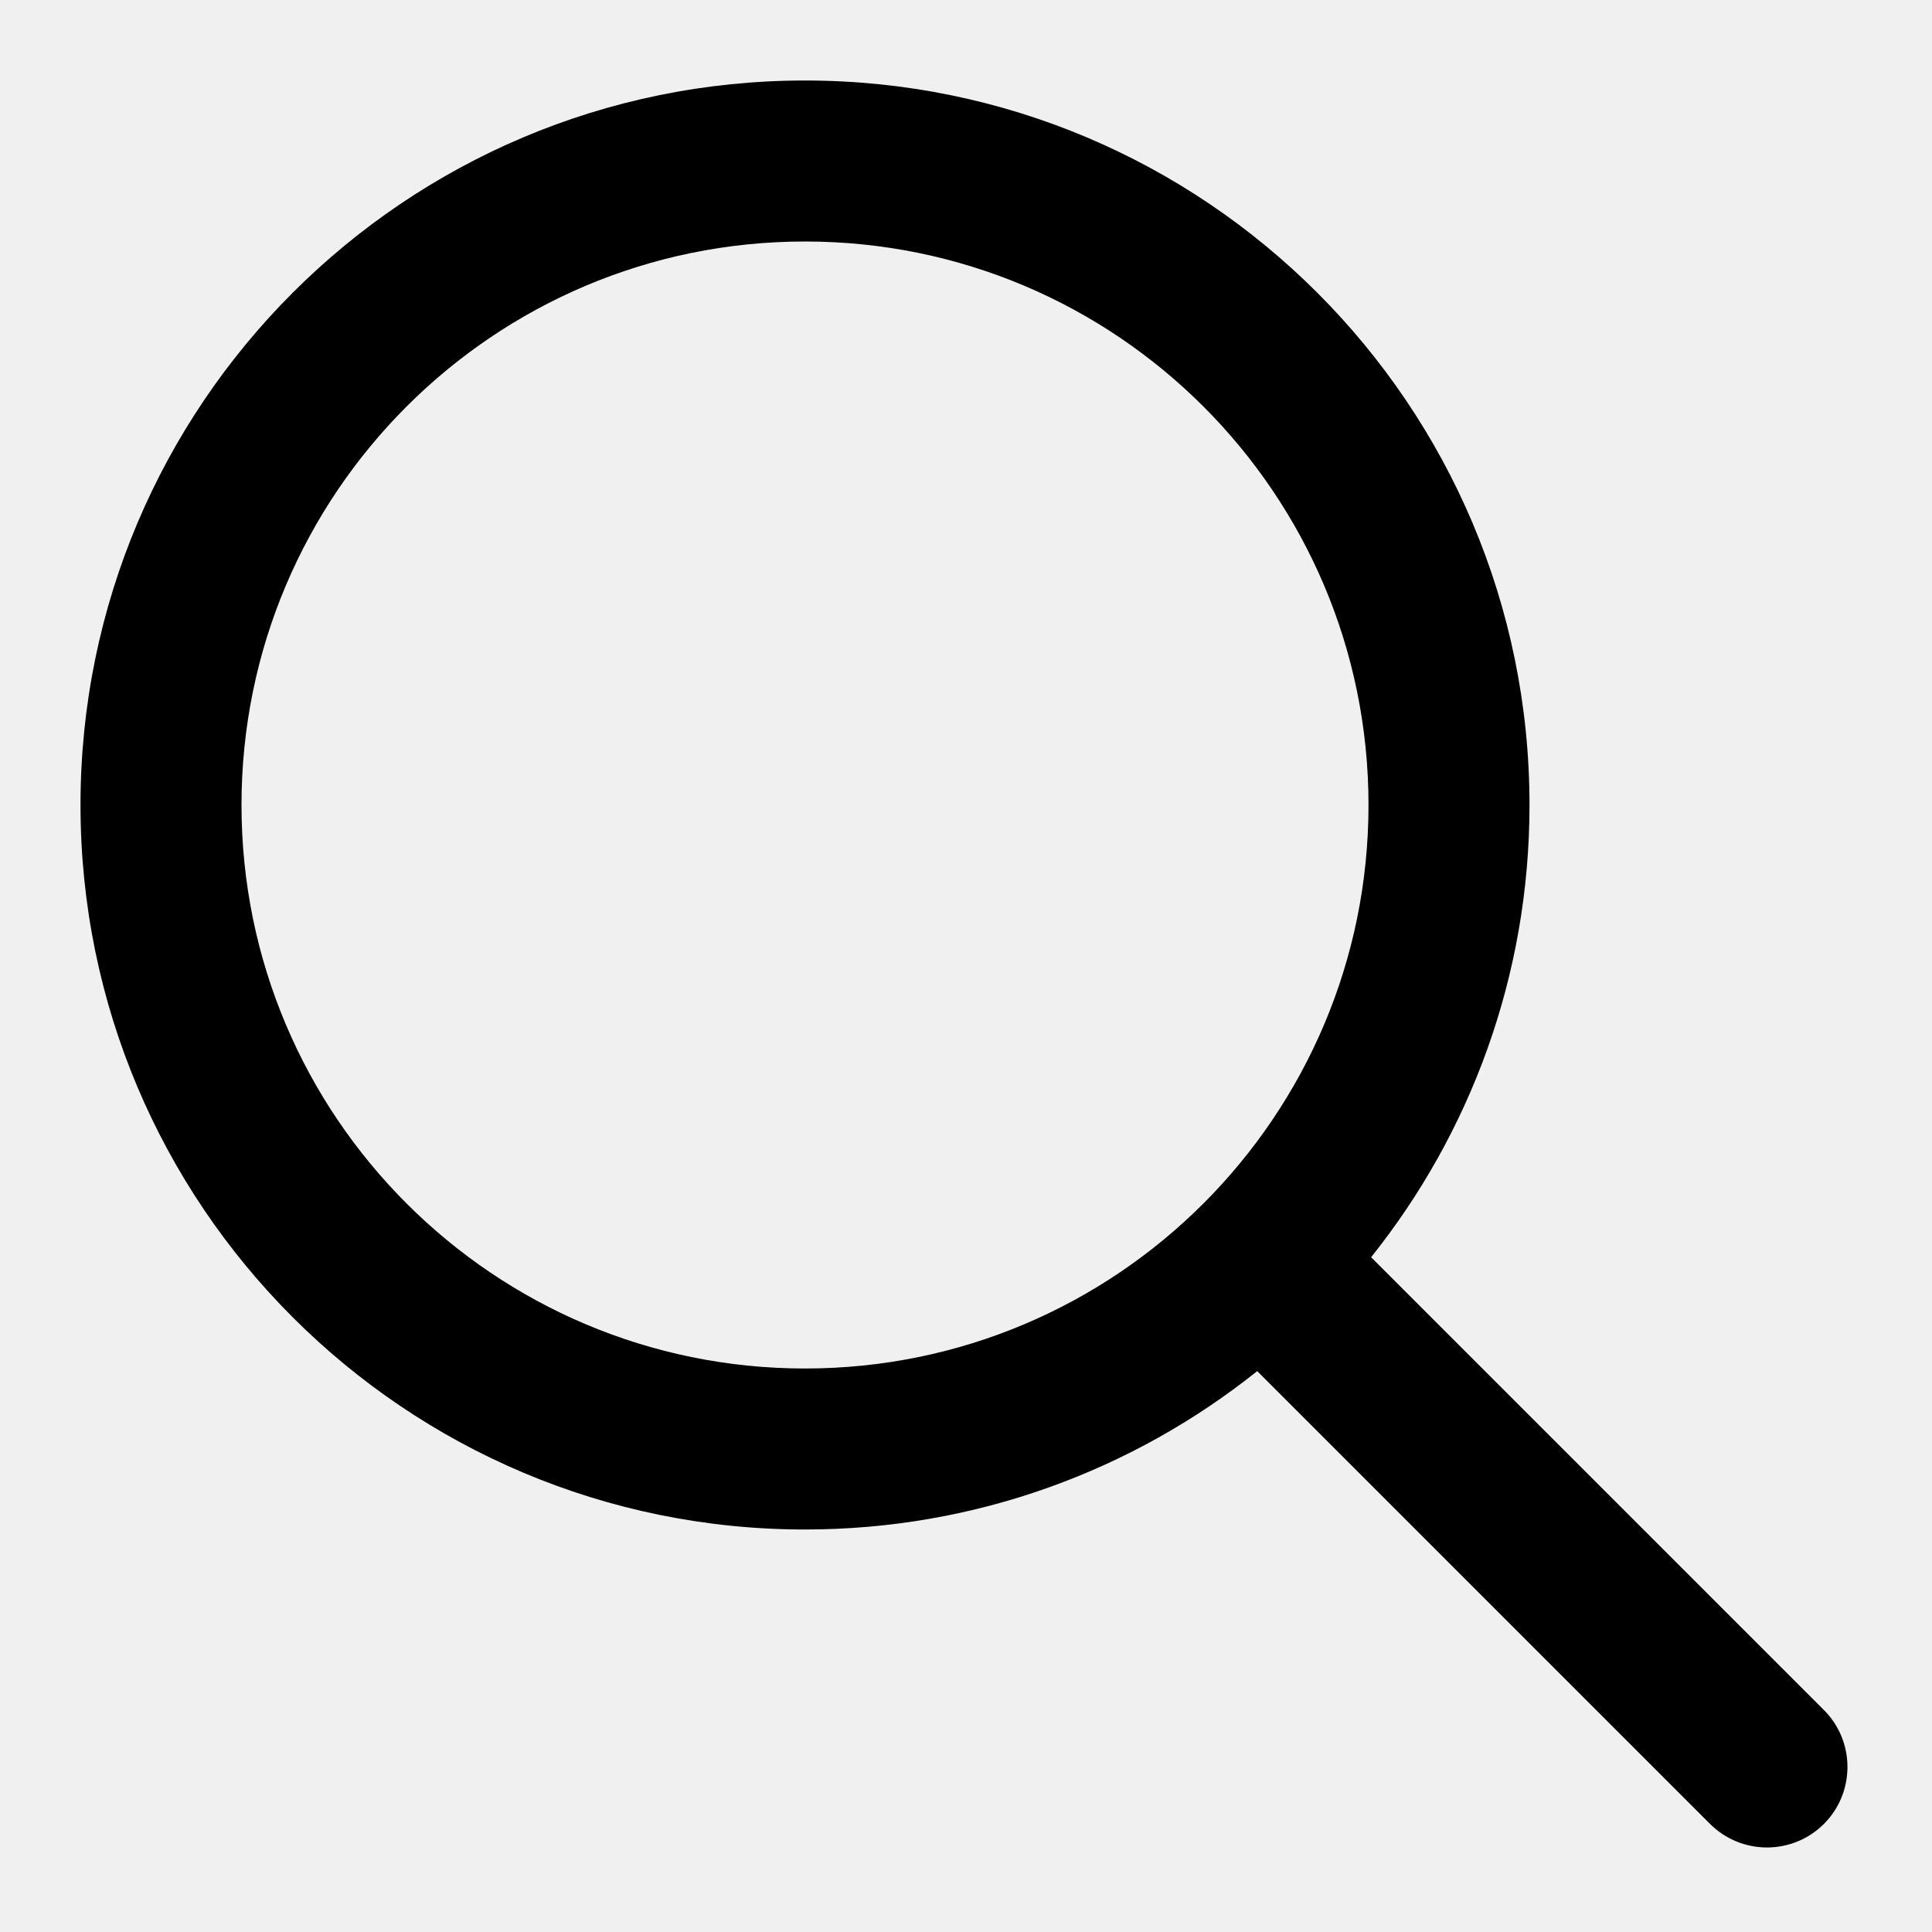
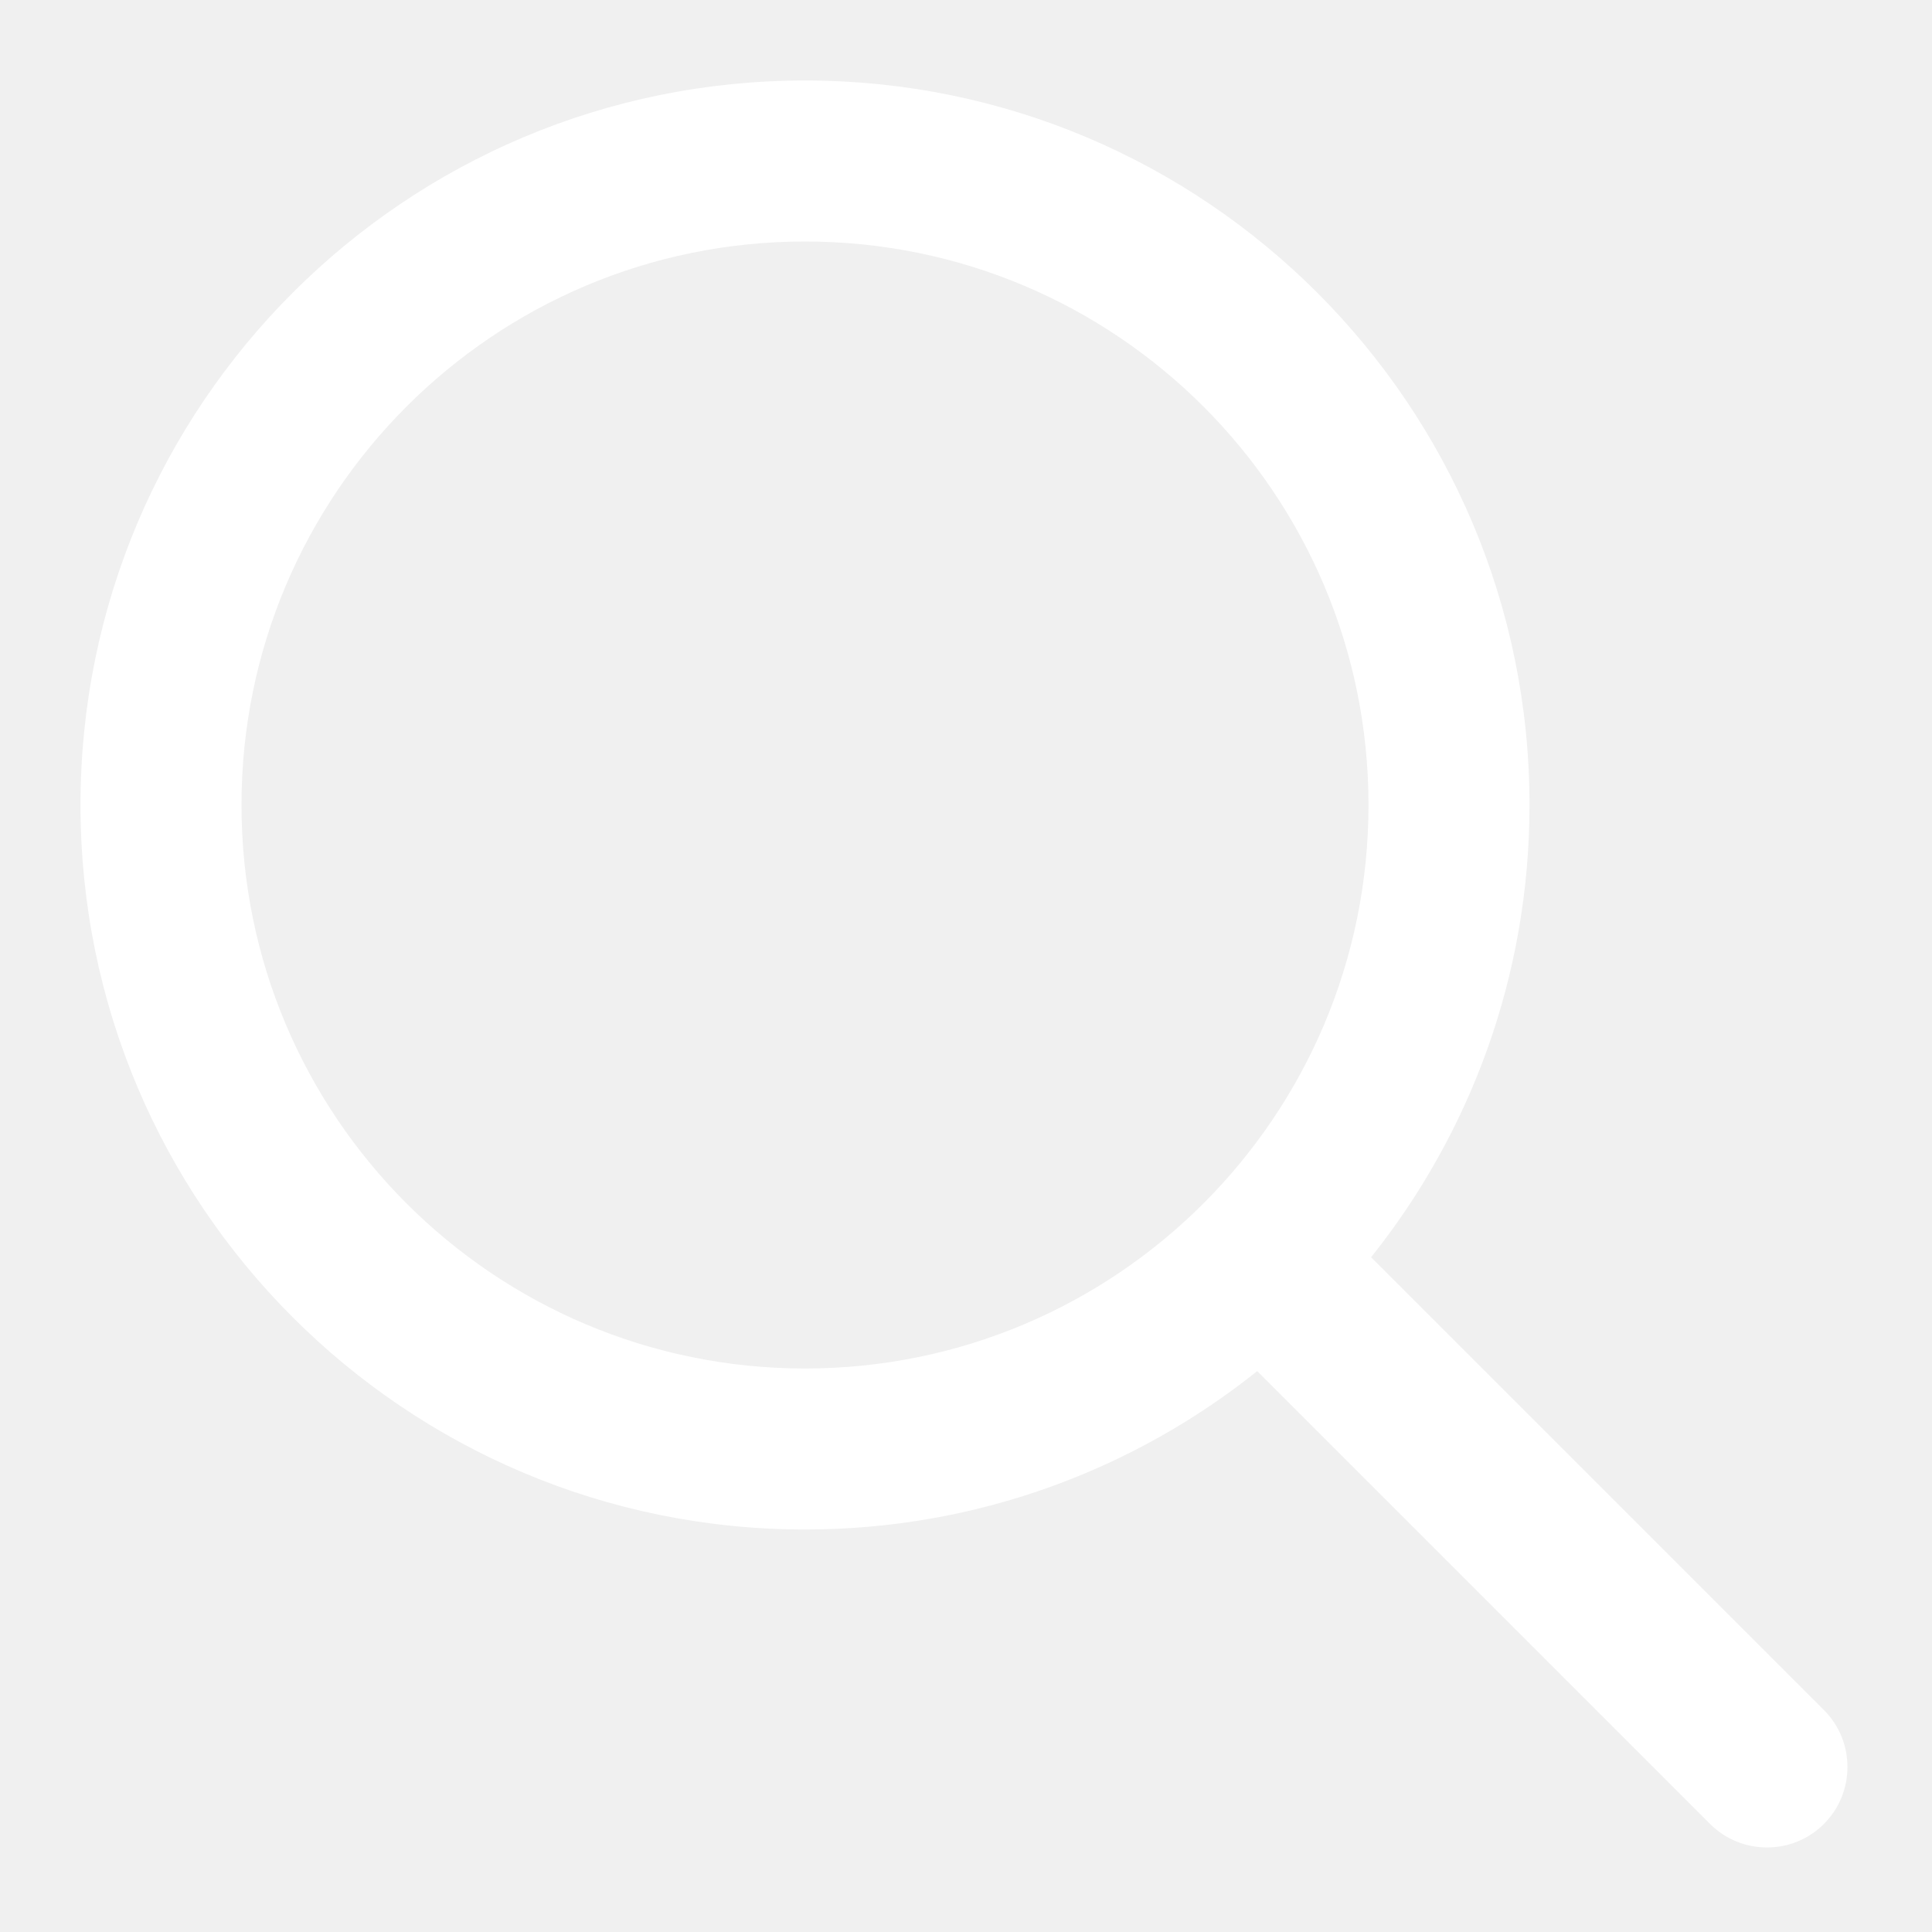
- <svg xmlns="http://www.w3.org/2000/svg" enable-background="new 0 0 96 96" height="96px" id="magnifying_glass" version="1.1" viewBox="0 0 96 96" width="96px" xml:space="preserve">
+ <svg xmlns="http://www.w3.org/2000/svg" fill="#ffffff" enable-background="new 0 0 96 96" height="96px" id="magnifying_glass" version="1.1" viewBox="0 0 96 96" width="96px" xml:space="preserve">
  <path d="M90.63,84.971l-22.5-22.5C73.05,56.311,76,48.5,76,40C76,20.12,59.88,4,40,4S4,20.12,4,40  s16.12,36,36,36c8.5,0,16.311-2.95,22.471-7.87l22.5,22.5c0.779,0.78,1.812,1.17,2.829,1.17c1.021,0,2.05-0.39,2.83-1.17  C92.189,89.07,92.189,86.529,90.63,84.971z M40,68c-15.464,0-28-12.536-28-28s12.536-28,28-28s28,12.536,28,28S55.464,68,40,68z" id="_x3C_Path_x3E_" />
</svg>
